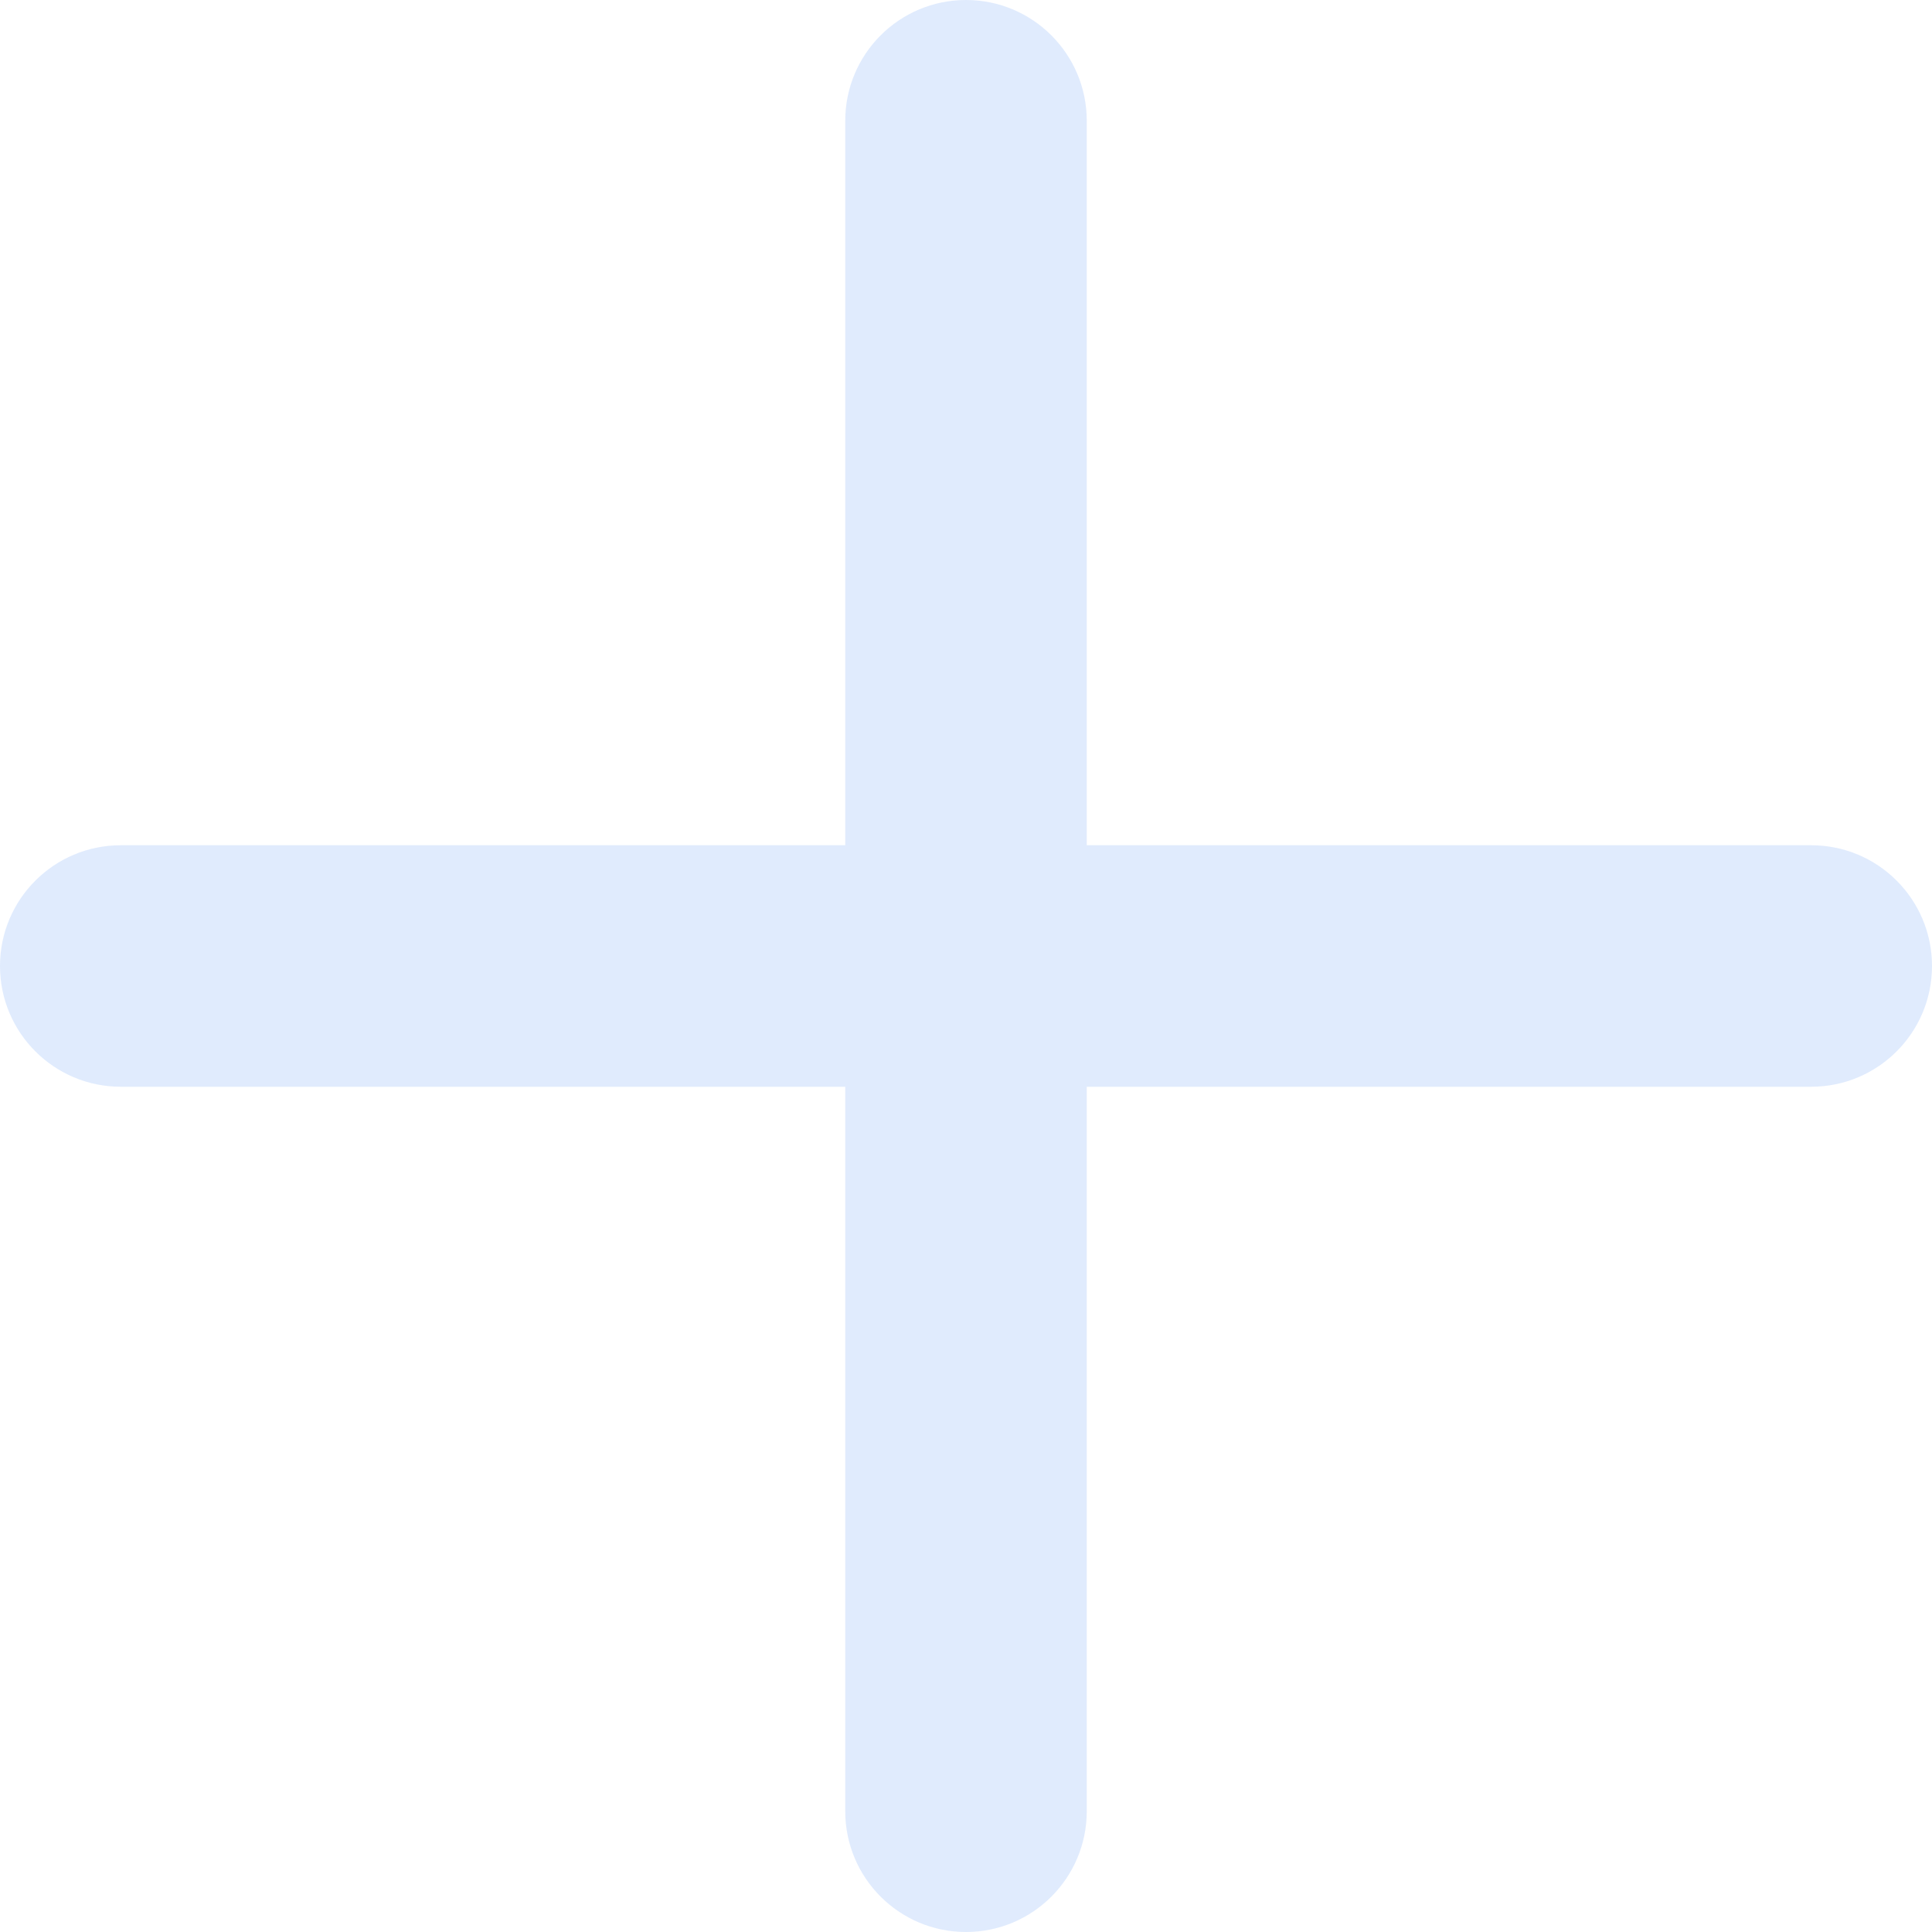
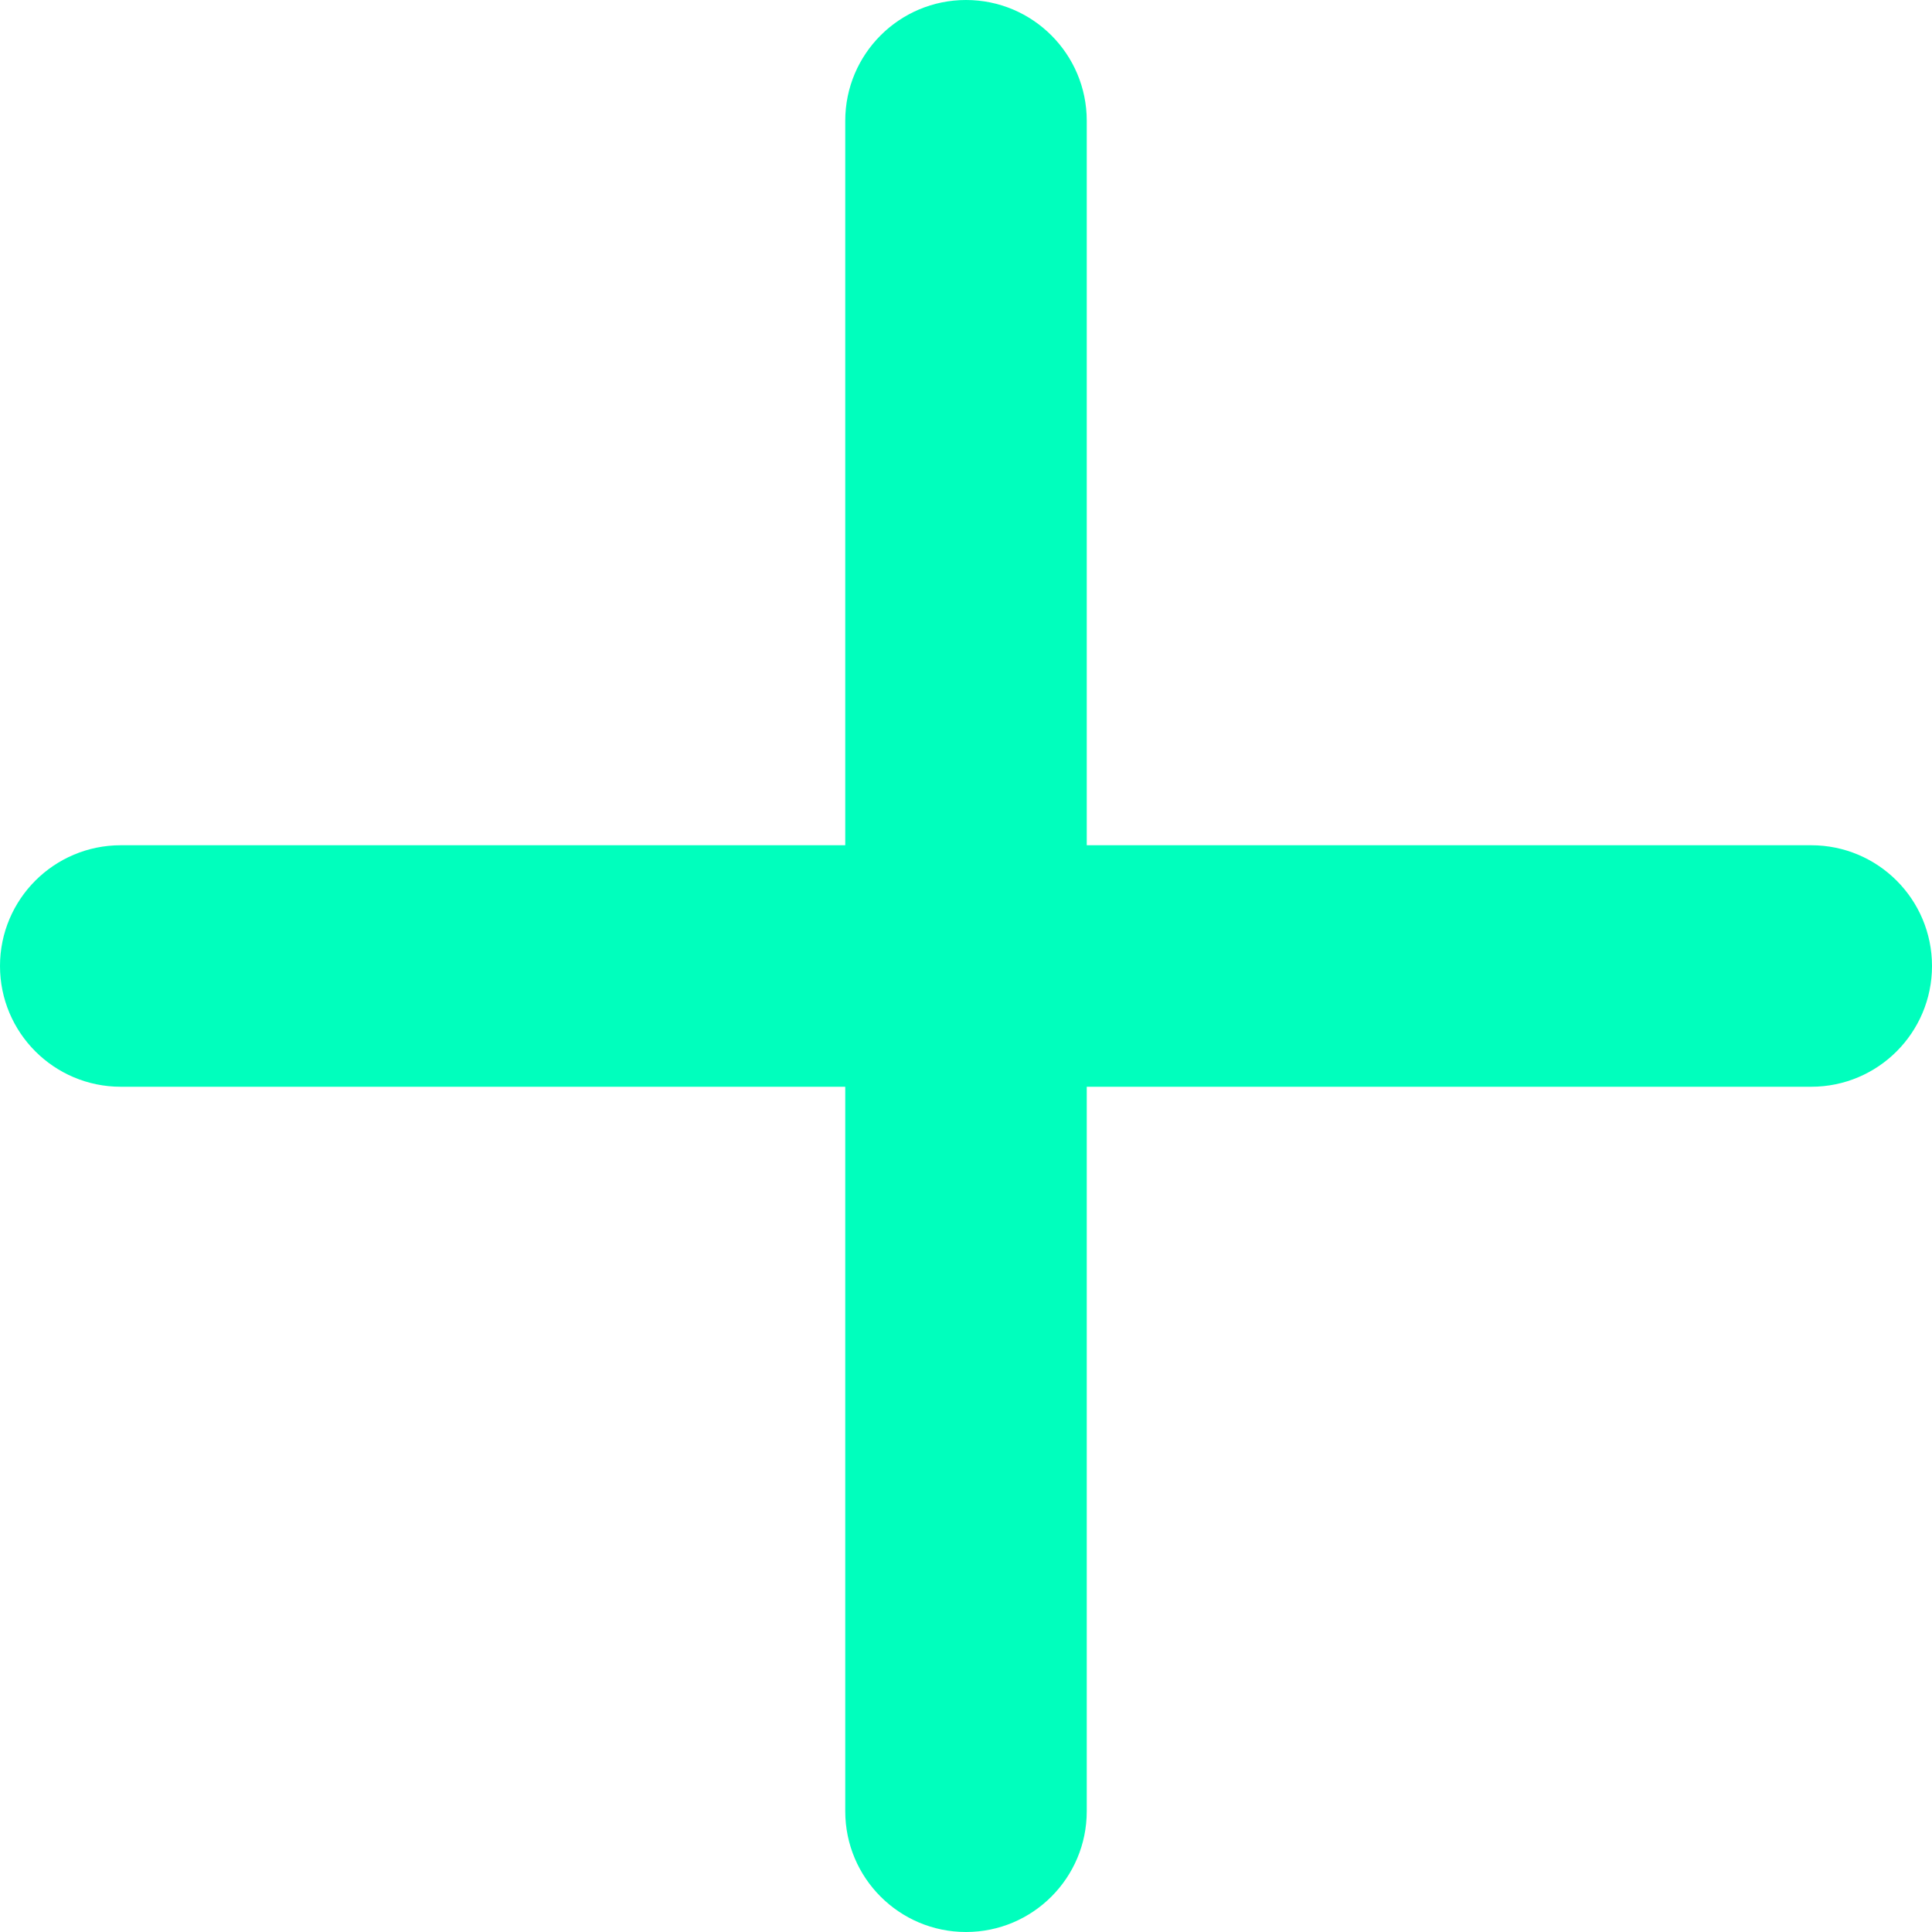
<svg xmlns="http://www.w3.org/2000/svg" version="1.1" id="Capa_1" x="0px" y="0px" viewBox="0 0 512 512" style="enable-background:new 0 0 512 512;" xml:space="preserve" width="512" height="512">
  <g>
-     <path fill="rgba(211, 227, 253, 0.7)" d="M480,224H288V32c0-17.673-14.327-32-32-32s-32,14.327-32,32v192H32c-17.673,0-32,14.327-32,32s14.327,32,32,32h192v192   c0,17.673,14.327,32,32,32s32-14.327,32-32V288h192c17.673,0,32-14.327,32-32S497.673,224,480,224z" />
+     <path fill="#00ffbd" d="M480,224H288V32c0-17.673-14.327-32-32-32s-32,14.327-32,32v192H32c-17.673,0-32,14.327-32,32s14.327,32,32,32h192v192   c0,17.673,14.327,32,32,32s32-14.327,32-32V288h192c17.673,0,32-14.327,32-32S497.673,224,480,224z" />
  </g>
</svg>
